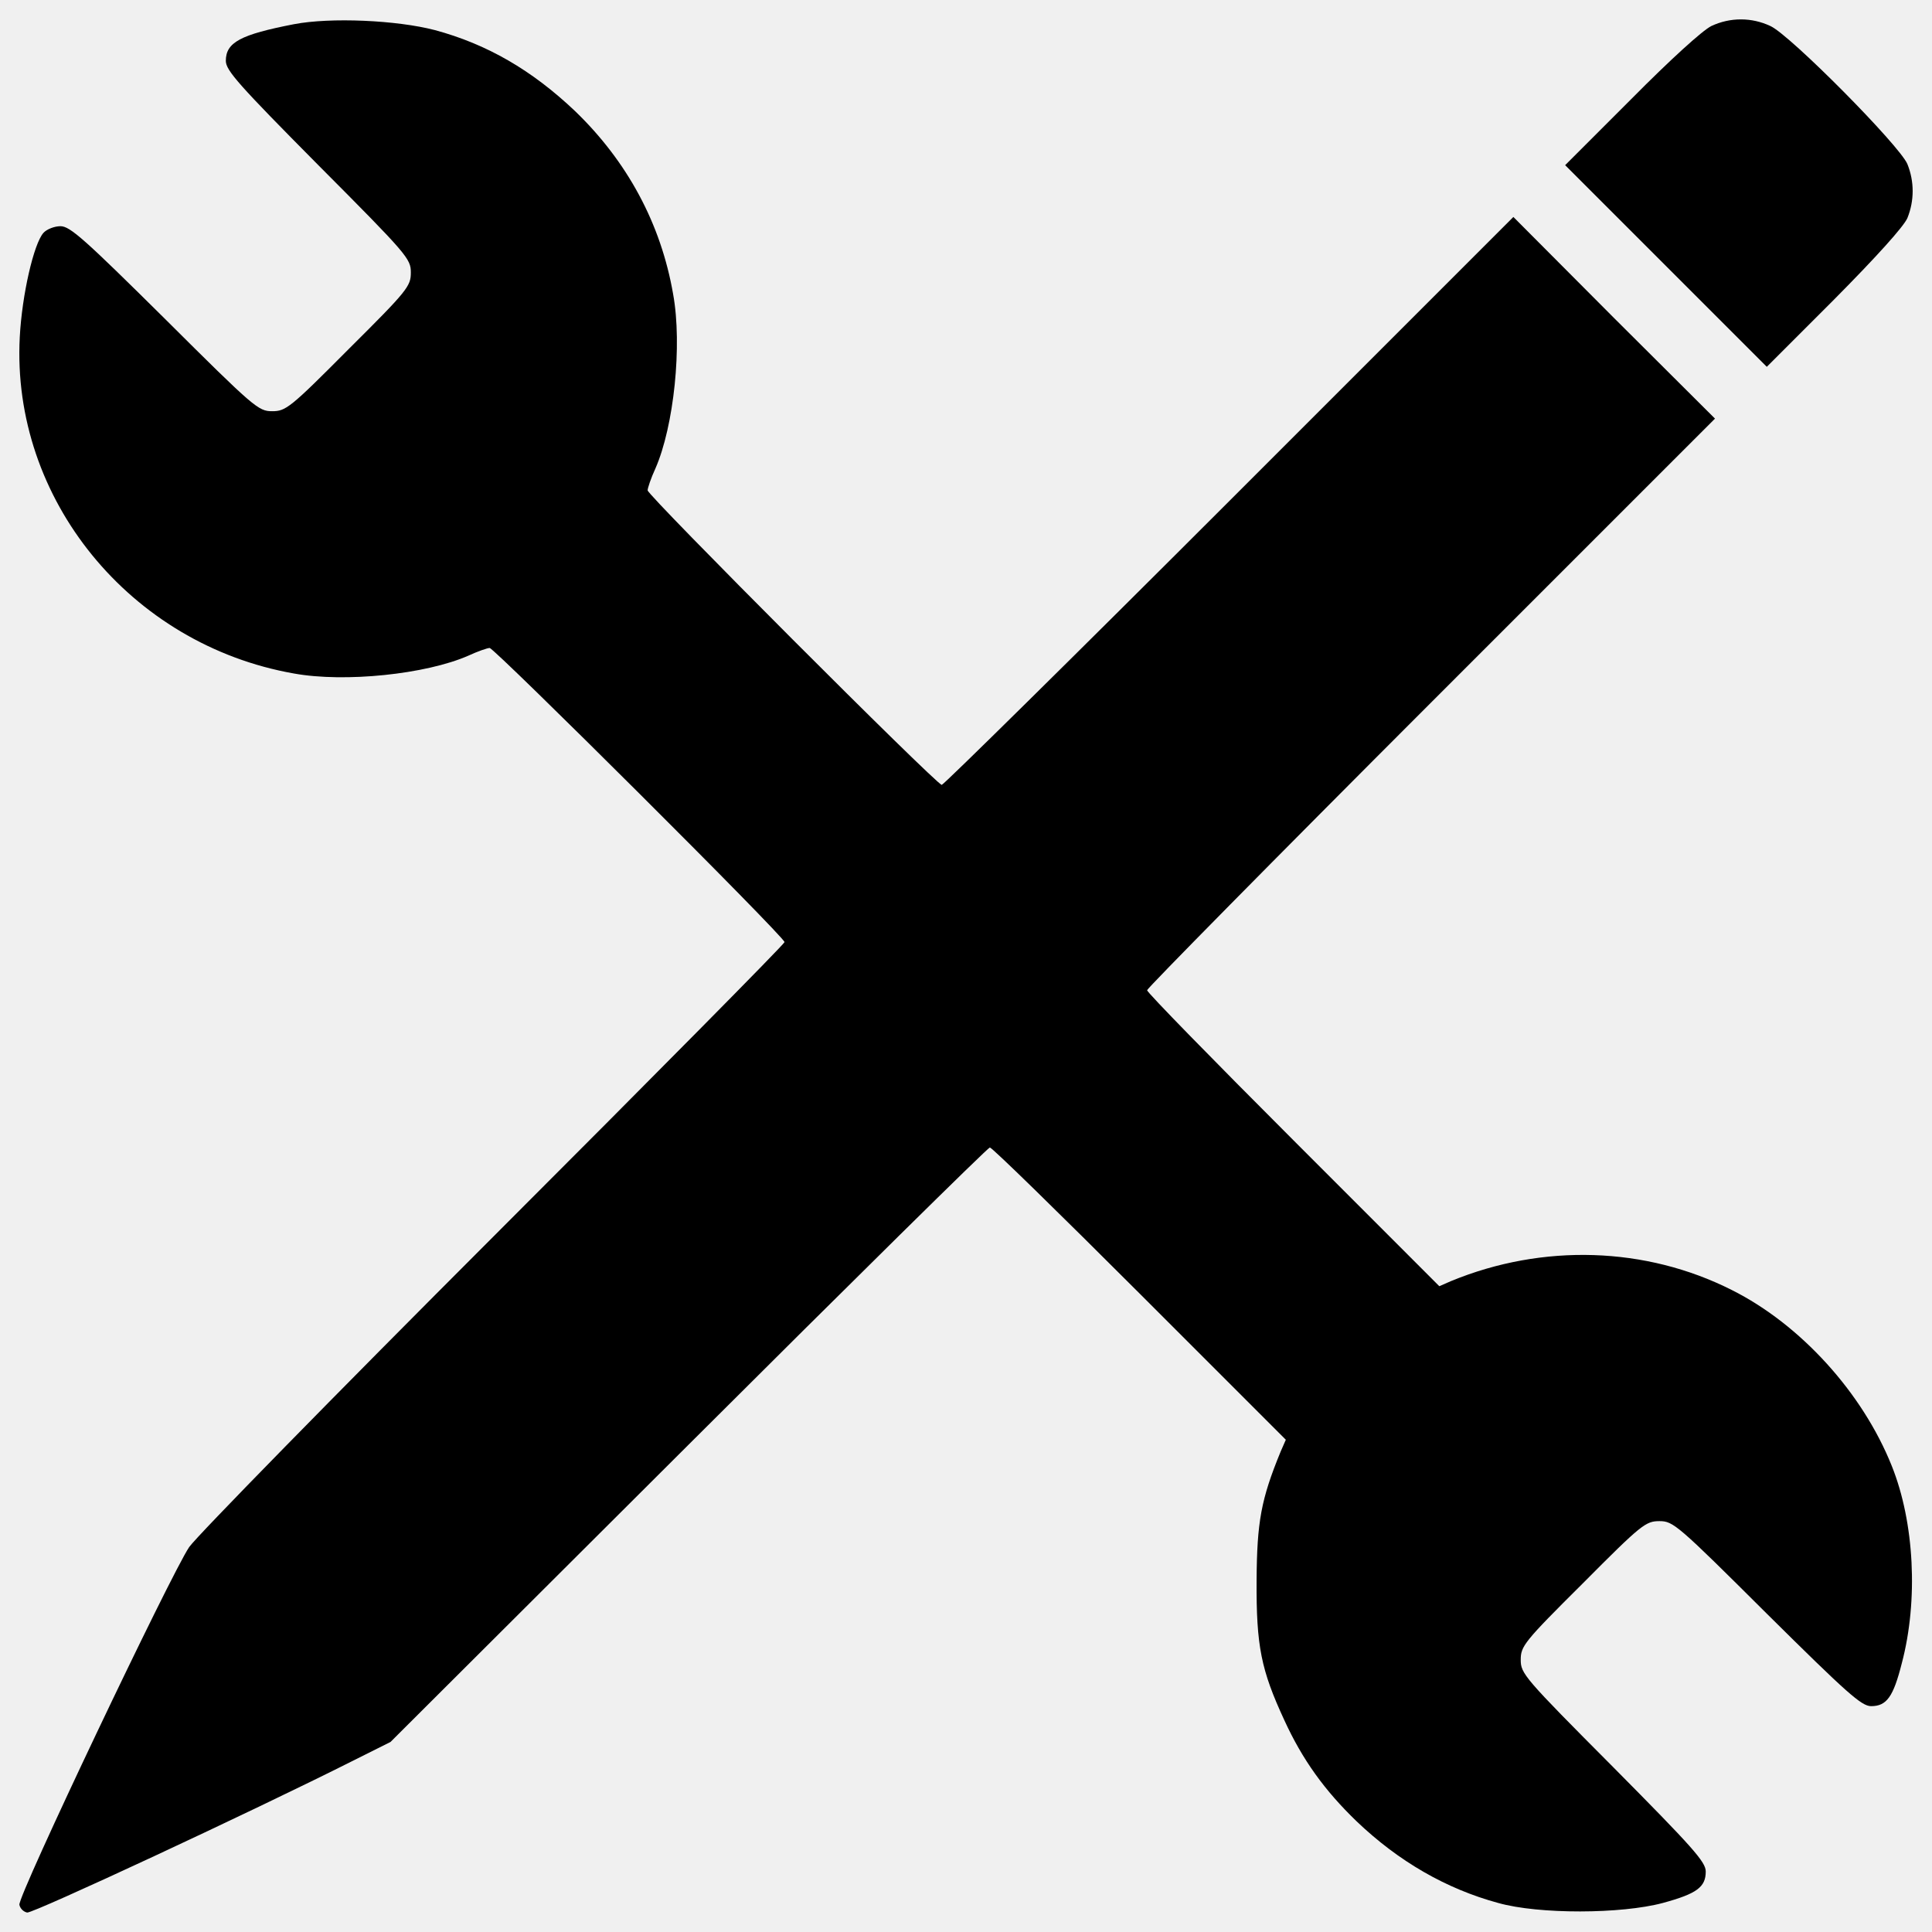
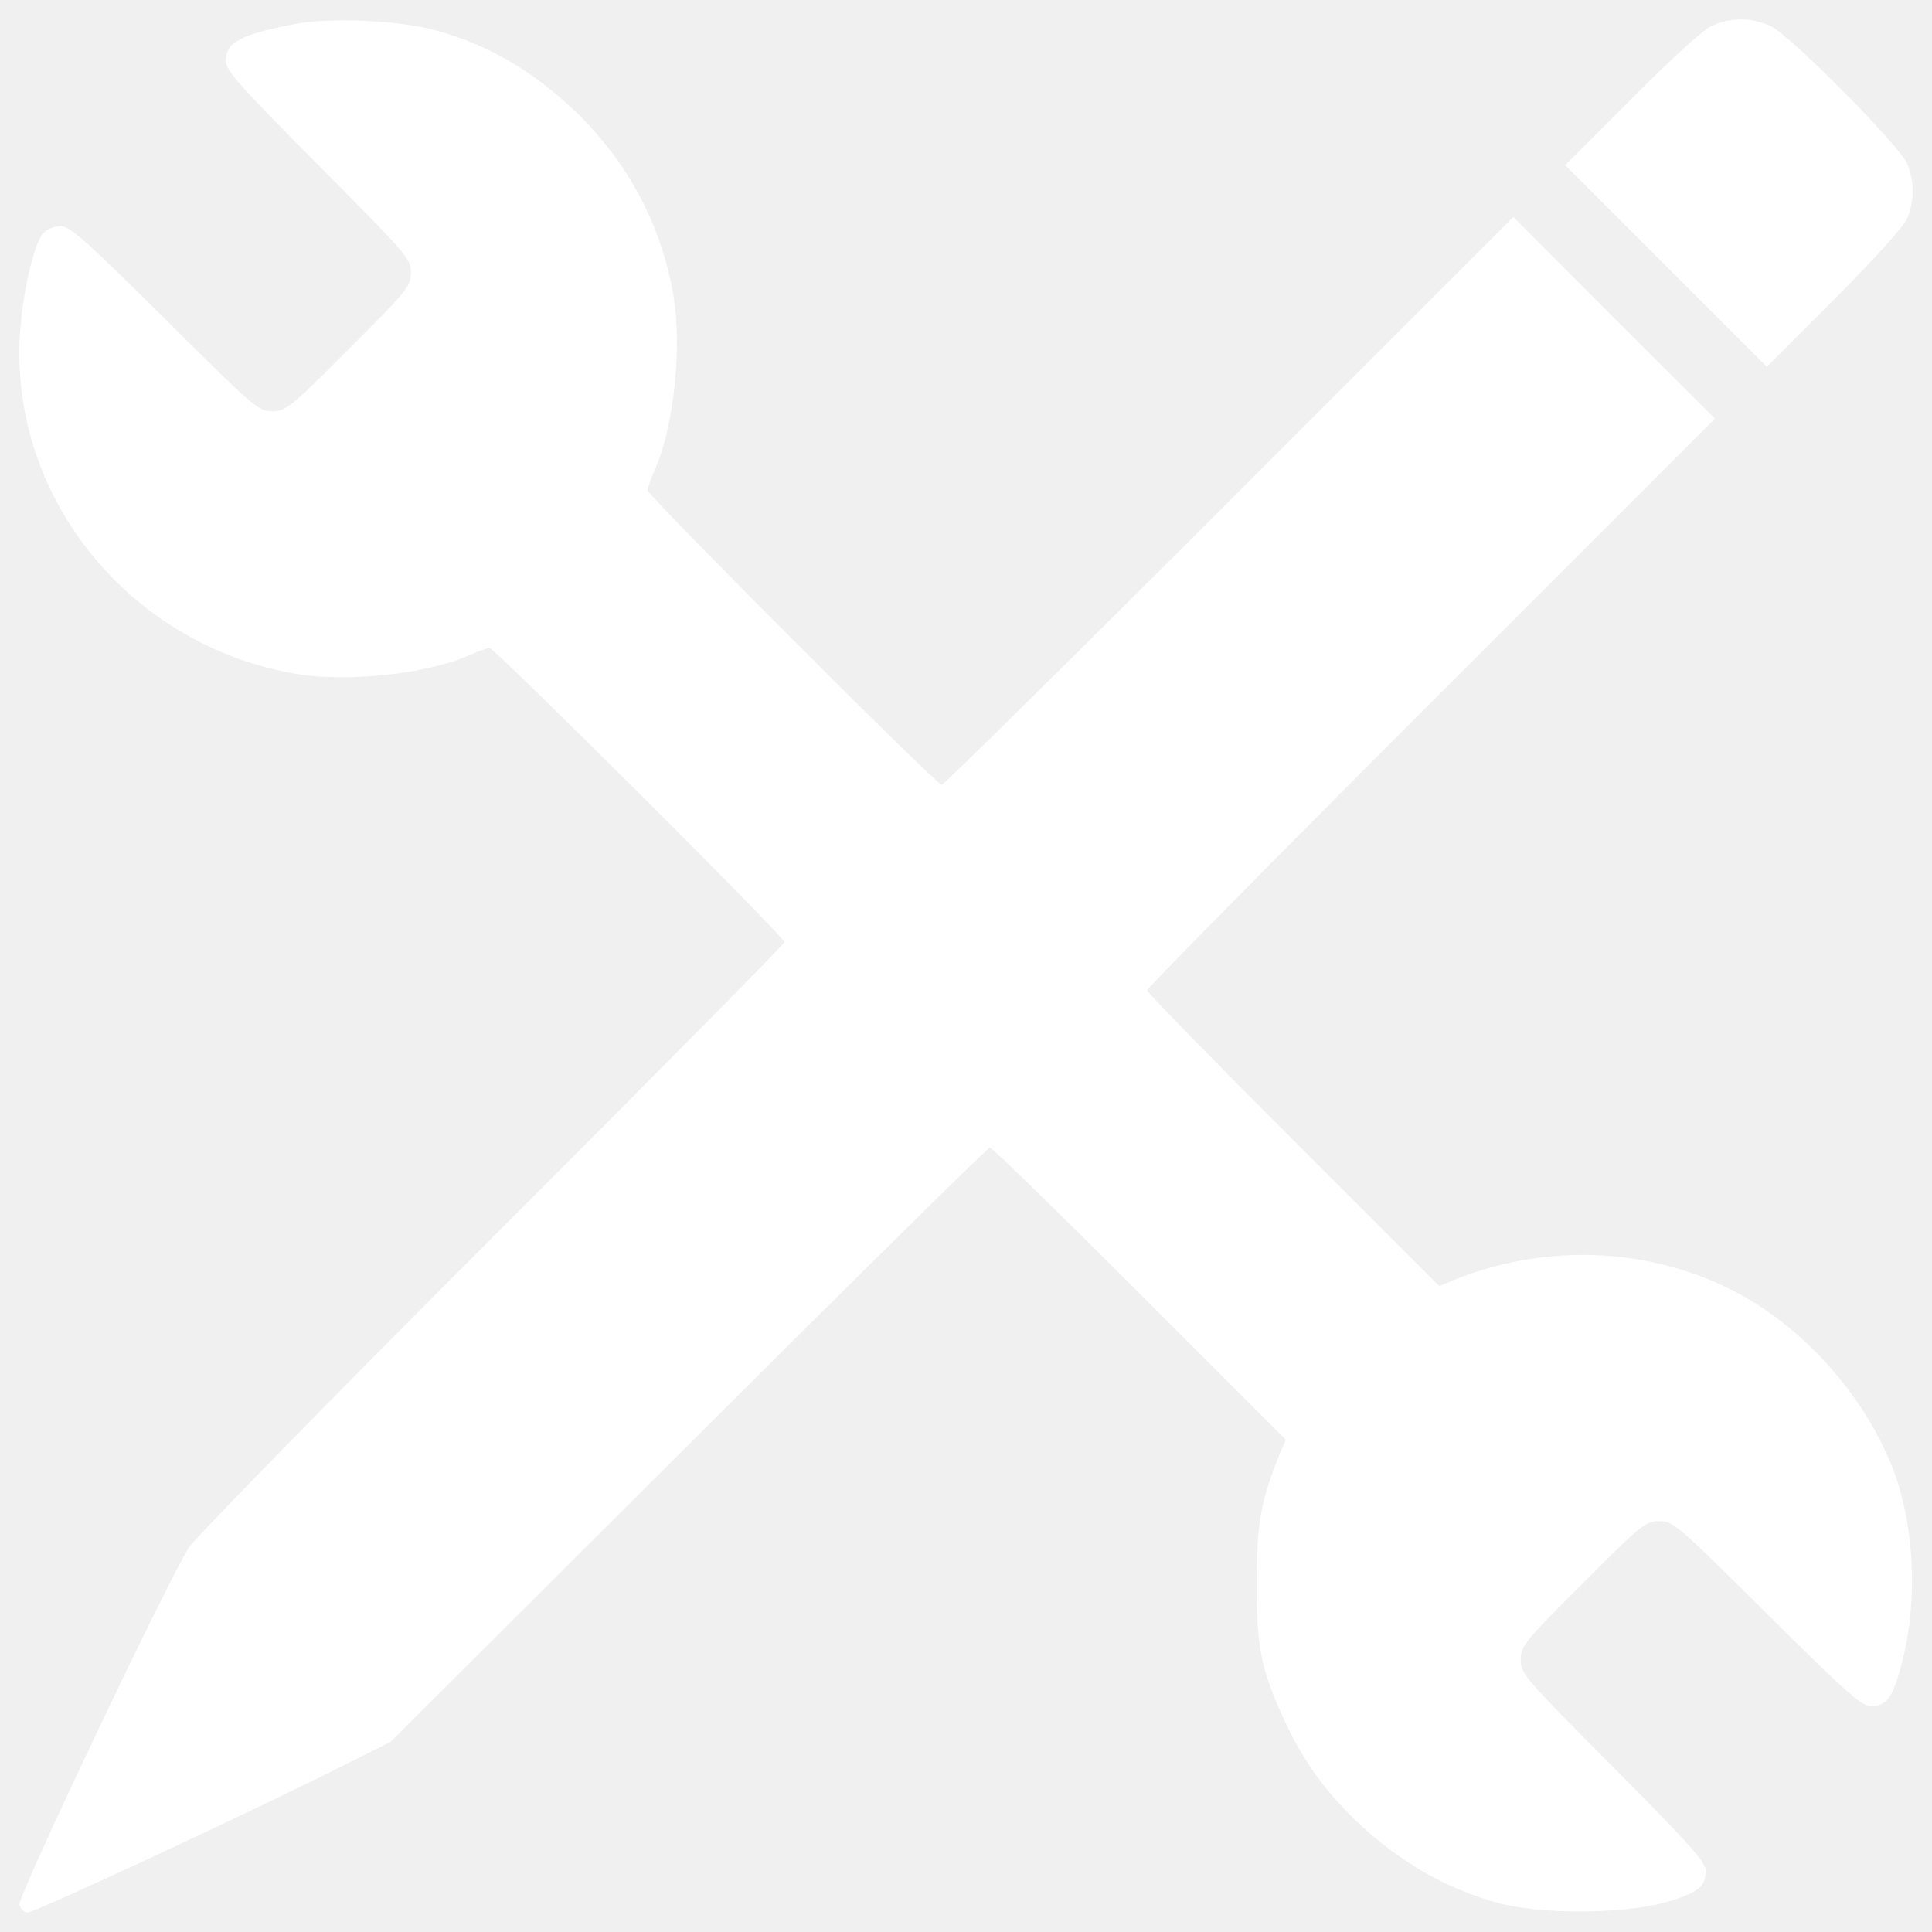
- <svg xmlns="http://www.w3.org/2000/svg" version="1.1" x="0px" y="0px" viewBox="0 0 1000 1000" enable-background="new 0 0 1000 1000" xml:space="preserve">
+ <svg xmlns="http://www.w3.org/2000/svg" version="1.1" fill="white" x="0px" y="0px" viewBox="0 0 1000 1000" xml:space="preserve">
  <g>
    <g transform="translate(0,512) scale(0.1,-0.1)">
-       <path d="M1521.3,4994.7c-275.8-53.6-352.4-93.8-352.4-189.6c0-49.8,67-124.5,478.8-540c461.5-463.4,478.8-484.5,478.8-555.4s-15.3-91.9-321.7-396.4c-304.5-306.4-325.6-321.7-396.4-321.7s-91.9,17.2-555.4,478.8c-415.6,411.7-490.3,478.8-540,478.8c-30.6,0-70.8-15.3-88.1-34.5c-49.8-55.5-111.1-319.8-122.6-540c-44-836.9,570.7-1591.4,1419-1740.7c264.3-47.9,683.7-3.8,902,91.9c49.8,23,99.6,40.2,111.1,40.2c24.9,0,1526.3-1495.6,1526.3-1522.4c0-9.6-677.9-695.2-1505.2-1522.4c-827.3-827.3-1535.8-1551.2-1576.1-1608.6c-95.8-141.7-888.6-1807.8-879-1851.8c3.8-19.2,21.1-36.4,40.2-40.2c28.7-5.7,1168.2,524.7,1689.1,787.1l191.5,95.8L3562.7-2359C4411-1512.5,5113.9-819.3,5123.4-819.3c11.5,0,360-340.9,775.6-756.4l756.4-756.4l-26.8-61.3c-101.5-247-122.6-363.9-124.5-666.4c-1.9-340.9,23-463.4,143.6-723.9c93.8-204.9,208.7-363.9,373.4-522.8c218.3-208.7,465.4-350.5,733.5-423.2c210.7-59.4,637.7-57.5,852.2,0c176.2,47.9,222.1,82.3,222.1,162.8c0,49.8-67,124.5-478.8,540c-461.5,463.4-478.8,484.5-478.8,555.4c0,70.9,15.3,91.9,321.7,396.4c304.5,306.4,325.5,321.7,396.4,321.7s91.9-17.2,555.4-478.8c415.6-411.7,490.2-478.8,540-478.8c80.4,0,114.9,47.9,158.9,222.1c86.2,325.6,65.1,729.6-51.7,1020.7c-151.3,379.2-473,733.5-829.2,911.6c-444.3,224.1-976.7,241.3-1451.6,46l-61.3-26.8L6693.8-781C6278.2-365.4,5937.3-16.9,5937.3-5.4c0,9.6,660.7,679.8,1468.8,1488l1470.7,1470.7l-522.8,520.9L7833.2,3997L6362.5,2526.3c-808.1-808.1-1478.4-1468.8-1488-1468.8c-26.8,0-1522.4,1497.6-1522.4,1524.4c0,11.5,17.2,63.2,40.2,113c95.8,218.3,139.8,637.7,91.9,902c-63.2,365.8-237.5,687.5-507.5,947.9c-224.1,212.6-455.8,346.6-725.8,419.4C2053.6,5015.8,1710.8,5031.1,1521.3,4994.7z" />
-       <path d="M8857.7,4985.2c-46-23-208.7-170.4-415.6-379.2l-340.9-340.9l522.8-522.8l520.9-520.9l348.5,348.5c220.2,222.1,360,377.3,379.2,421.3c36.4,90,36.4,189.6,0,279.6c-40.2,95.8-605.1,666.4-708.6,714.3C9066.5,5031.1,8955.4,5031.1,8857.7,4985.2z" />
+       <path fill="white" d="M1521.3,4994.7c-275.8-53.6-352.4-93.8-352.4-189.6c0-49.8,67-124.5,478.8-540c461.5-463.4,478.8-484.5,478.8-555.4s-15.3-91.9-321.7-396.4c-304.5-306.4-325.6-321.7-396.4-321.7s-91.9,17.2-555.4,478.8c-415.6,411.7-490.3,478.8-540,478.8c-30.6,0-70.8-15.3-88.1-34.5c-49.8-55.5-111.1-319.8-122.6-540c-44-836.9,570.7-1591.4,1419-1740.7c264.3-47.9,683.7-3.8,902,91.9c49.8,23,99.6,40.2,111.1,40.2c24.9,0,1526.3-1495.6,1526.3-1522.4c0-9.6-677.9-695.2-1505.2-1522.4c-827.3-827.3-1535.8-1551.2-1576.1-1608.6c-95.8-141.7-888.6-1807.8-879-1851.8c3.8-19.2,21.1-36.4,40.2-40.2c28.7-5.7,1168.2,524.7,1689.1,787.1l191.5,95.8L3562.7-2359C4411-1512.5,5113.9-819.3,5123.4-819.3c11.5,0,360-340.9,775.6-756.4l756.4-756.4l-26.8-61.3c-101.5-247-122.6-363.9-124.5-666.4c-1.9-340.9,23-463.4,143.6-723.9c93.8-204.9,208.7-363.9,373.4-522.8c218.3-208.7,465.4-350.5,733.5-423.2c210.7-59.4,637.7-57.5,852.2,0c176.2,47.9,222.1,82.3,222.1,162.8c0,49.8-67,124.5-478.8,540c-461.5,463.4-478.8,484.5-478.8,555.4c0,70.9,15.3,91.9,321.7,396.4c304.5,306.4,325.5,321.7,396.4,321.7s91.9-17.2,555.4-478.8c415.6-411.7,490.2-478.8,540-478.8c80.4,0,114.9,47.9,158.9,222.1c86.2,325.6,65.1,729.6-51.7,1020.7c-151.3,379.2-473,733.5-829.2,911.6c-444.3,224.1-976.7,241.3-1451.6,46l-61.3-26.8L6693.8-781C6278.2-365.4,5937.3-16.9,5937.3-5.4c0,9.6,660.7,679.8,1468.8,1488l1470.7,1470.7l-522.8,520.9L7833.2,3997L6362.5,2526.3c-808.1-808.1-1478.4-1468.8-1488-1468.8c-26.8,0-1522.4,1497.6-1522.4,1524.4c0,11.5,17.2,63.2,40.2,113c95.8,218.3,139.8,637.7,91.9,902c-63.2,365.8-237.5,687.5-507.5,947.9c-224.1,212.6-455.8,346.6-725.8,419.4C2053.6,5015.8,1710.8,5031.1,1521.3,4994.7z" />
+       <path fill="white" d="M8857.7,4985.2c-46-23-208.7-170.4-415.6-379.2l-340.9-340.9l522.8-522.8l520.9-520.9l348.5,348.5c220.2,222.1,360,377.3,379.2,421.3c36.4,90,36.4,189.6,0,279.6c-40.2,95.8-605.1,666.4-708.6,714.3C9066.5,5031.1,8955.4,5031.1,8857.7,4985.2z" />
    </g>
  </g>
</svg>
